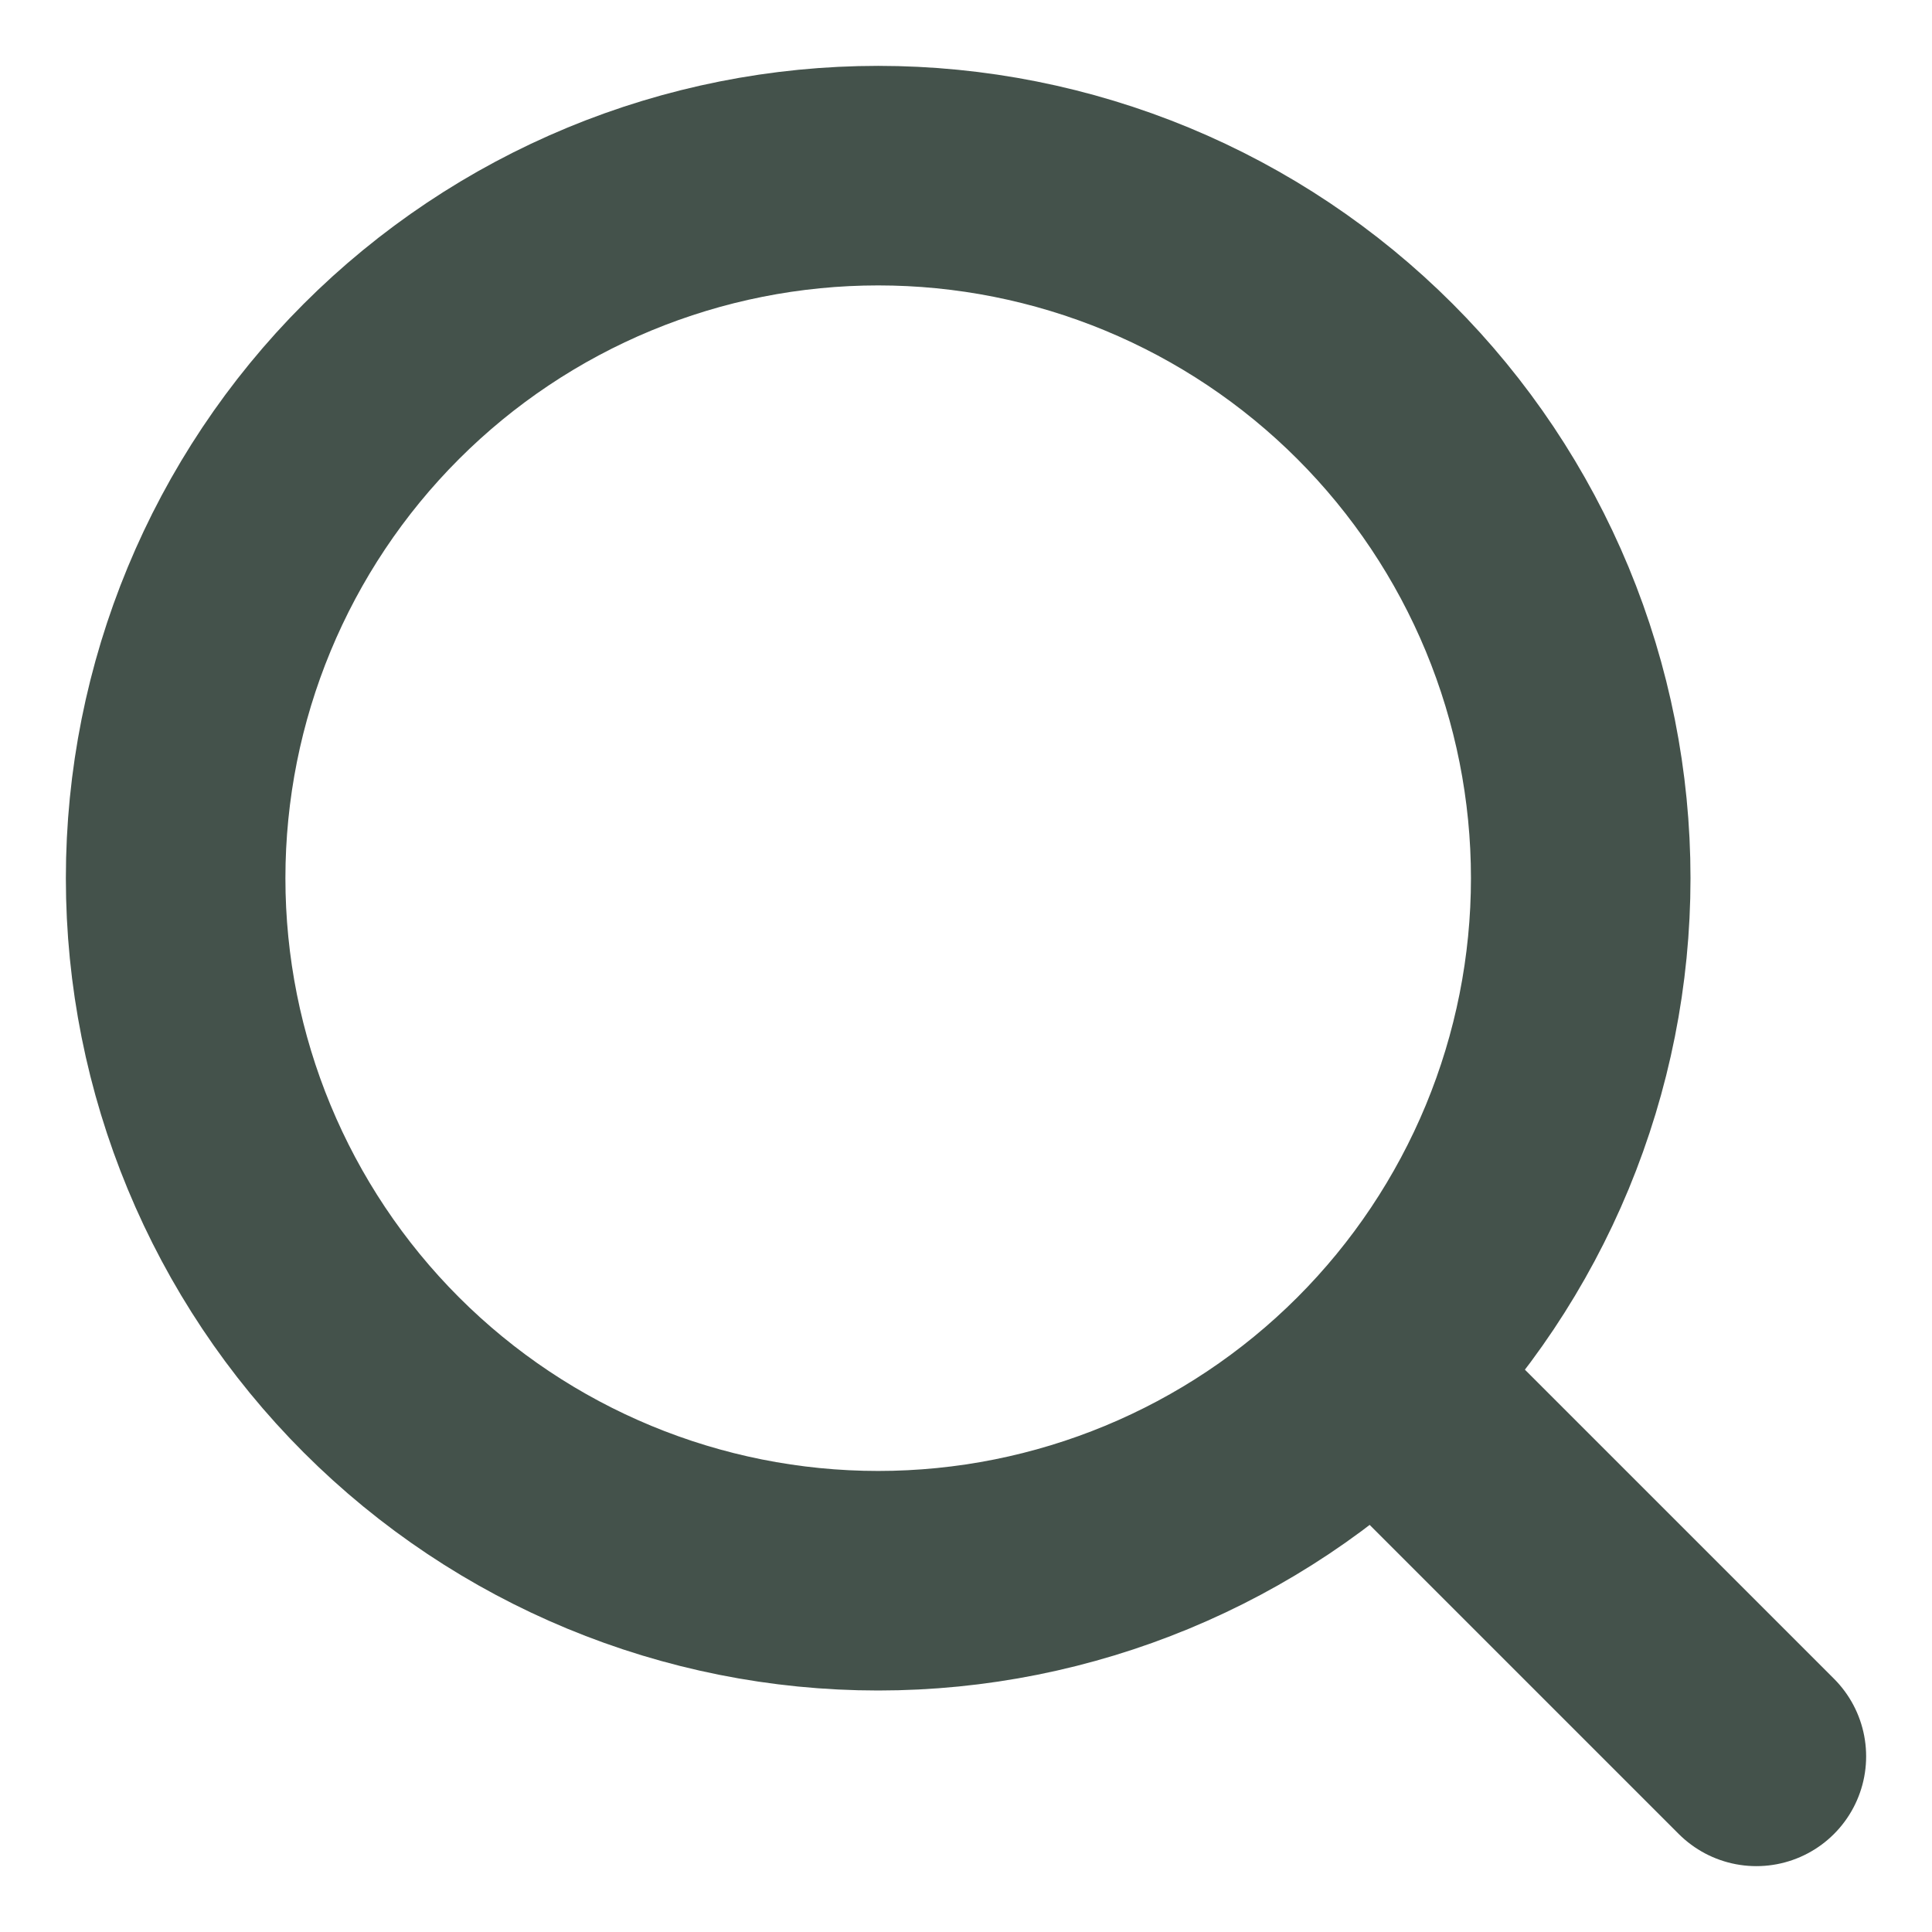
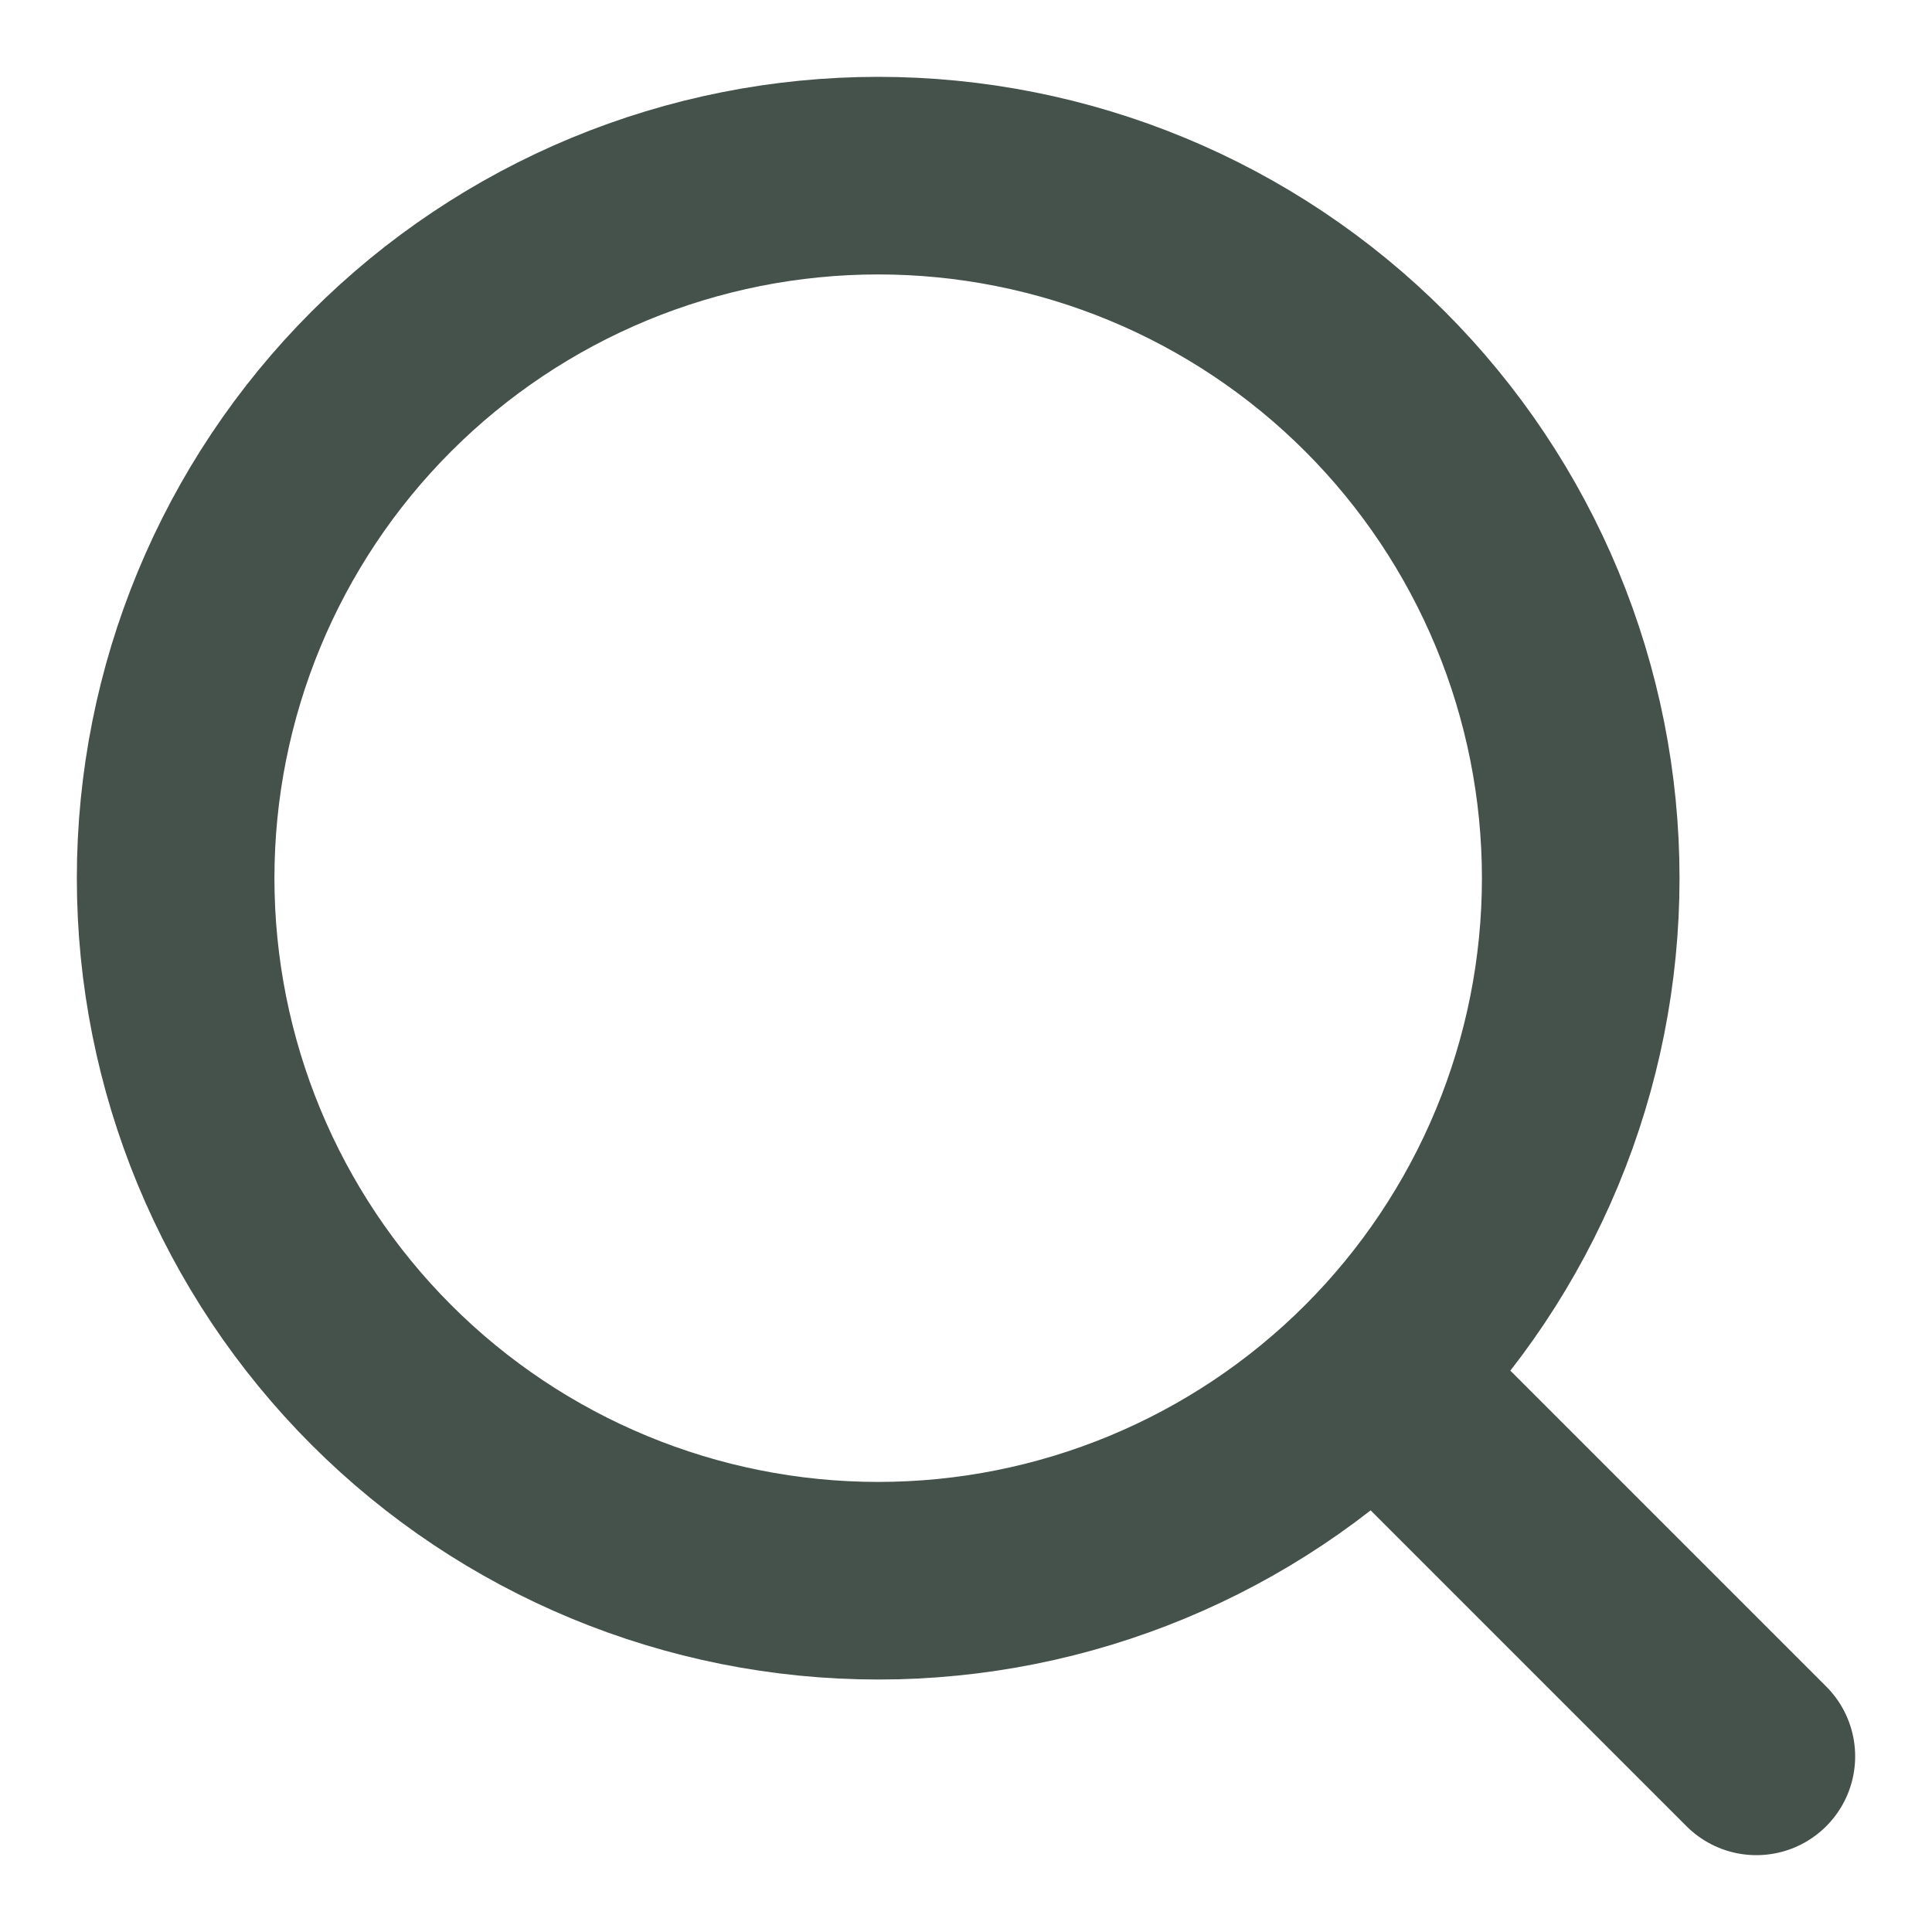
<svg xmlns="http://www.w3.org/2000/svg" width="22" height="22" viewBox="0 0 22 22" fill="none">
-   <path d="M20 20L15.657 15.657M15.657 15.657C16.4 14.914 16.989 14.032 17.391 13.062C17.793 12.091 18 11.051 18 10C18 8.949 17.793 7.909 17.391 6.938C16.989 5.968 16.4 5.086 15.657 4.343C14.914 3.6 14.032 3.011 13.062 2.609C12.091 2.207 11.051 2 10 2C8.949 2 7.909 2.207 6.938 2.609C5.968 3.011 5.086 3.6 4.343 4.343C2.843 5.843 2 7.878 2 10C2 12.122 2.843 14.157 4.343 15.657C5.843 17.157 7.878 18 10 18C12.122 18 14.157 17.157 15.657 15.657Z" stroke="#44524B" stroke-width="2.5" stroke-linecap="round" stroke-linejoin="round" />
+   <path d="M20 20L15.657 15.657M15.657 15.657C16.4 14.914 16.989 14.032 17.391 13.062C17.793 12.091 18 11.051 18 10C18 8.949 17.793 7.909 17.391 6.938C16.989 5.968 16.4 5.086 15.657 4.343C14.914 3.6 14.032 3.011 13.062 2.609C12.091 2.207 11.051 2 10 2C8.949 2 7.909 2.207 6.938 2.609C5.968 3.011 5.086 3.6 4.343 4.343C2.843 5.843 2 7.878 2 10C2 12.122 2.843 14.157 4.343 15.657C5.843 17.157 7.878 18 10 18C12.122 18 14.157 17.157 15.657 15.657Z" stroke="#44524B" stroke-width="2.25" stroke-linecap="round" stroke-linejoin="round" />
</svg>
